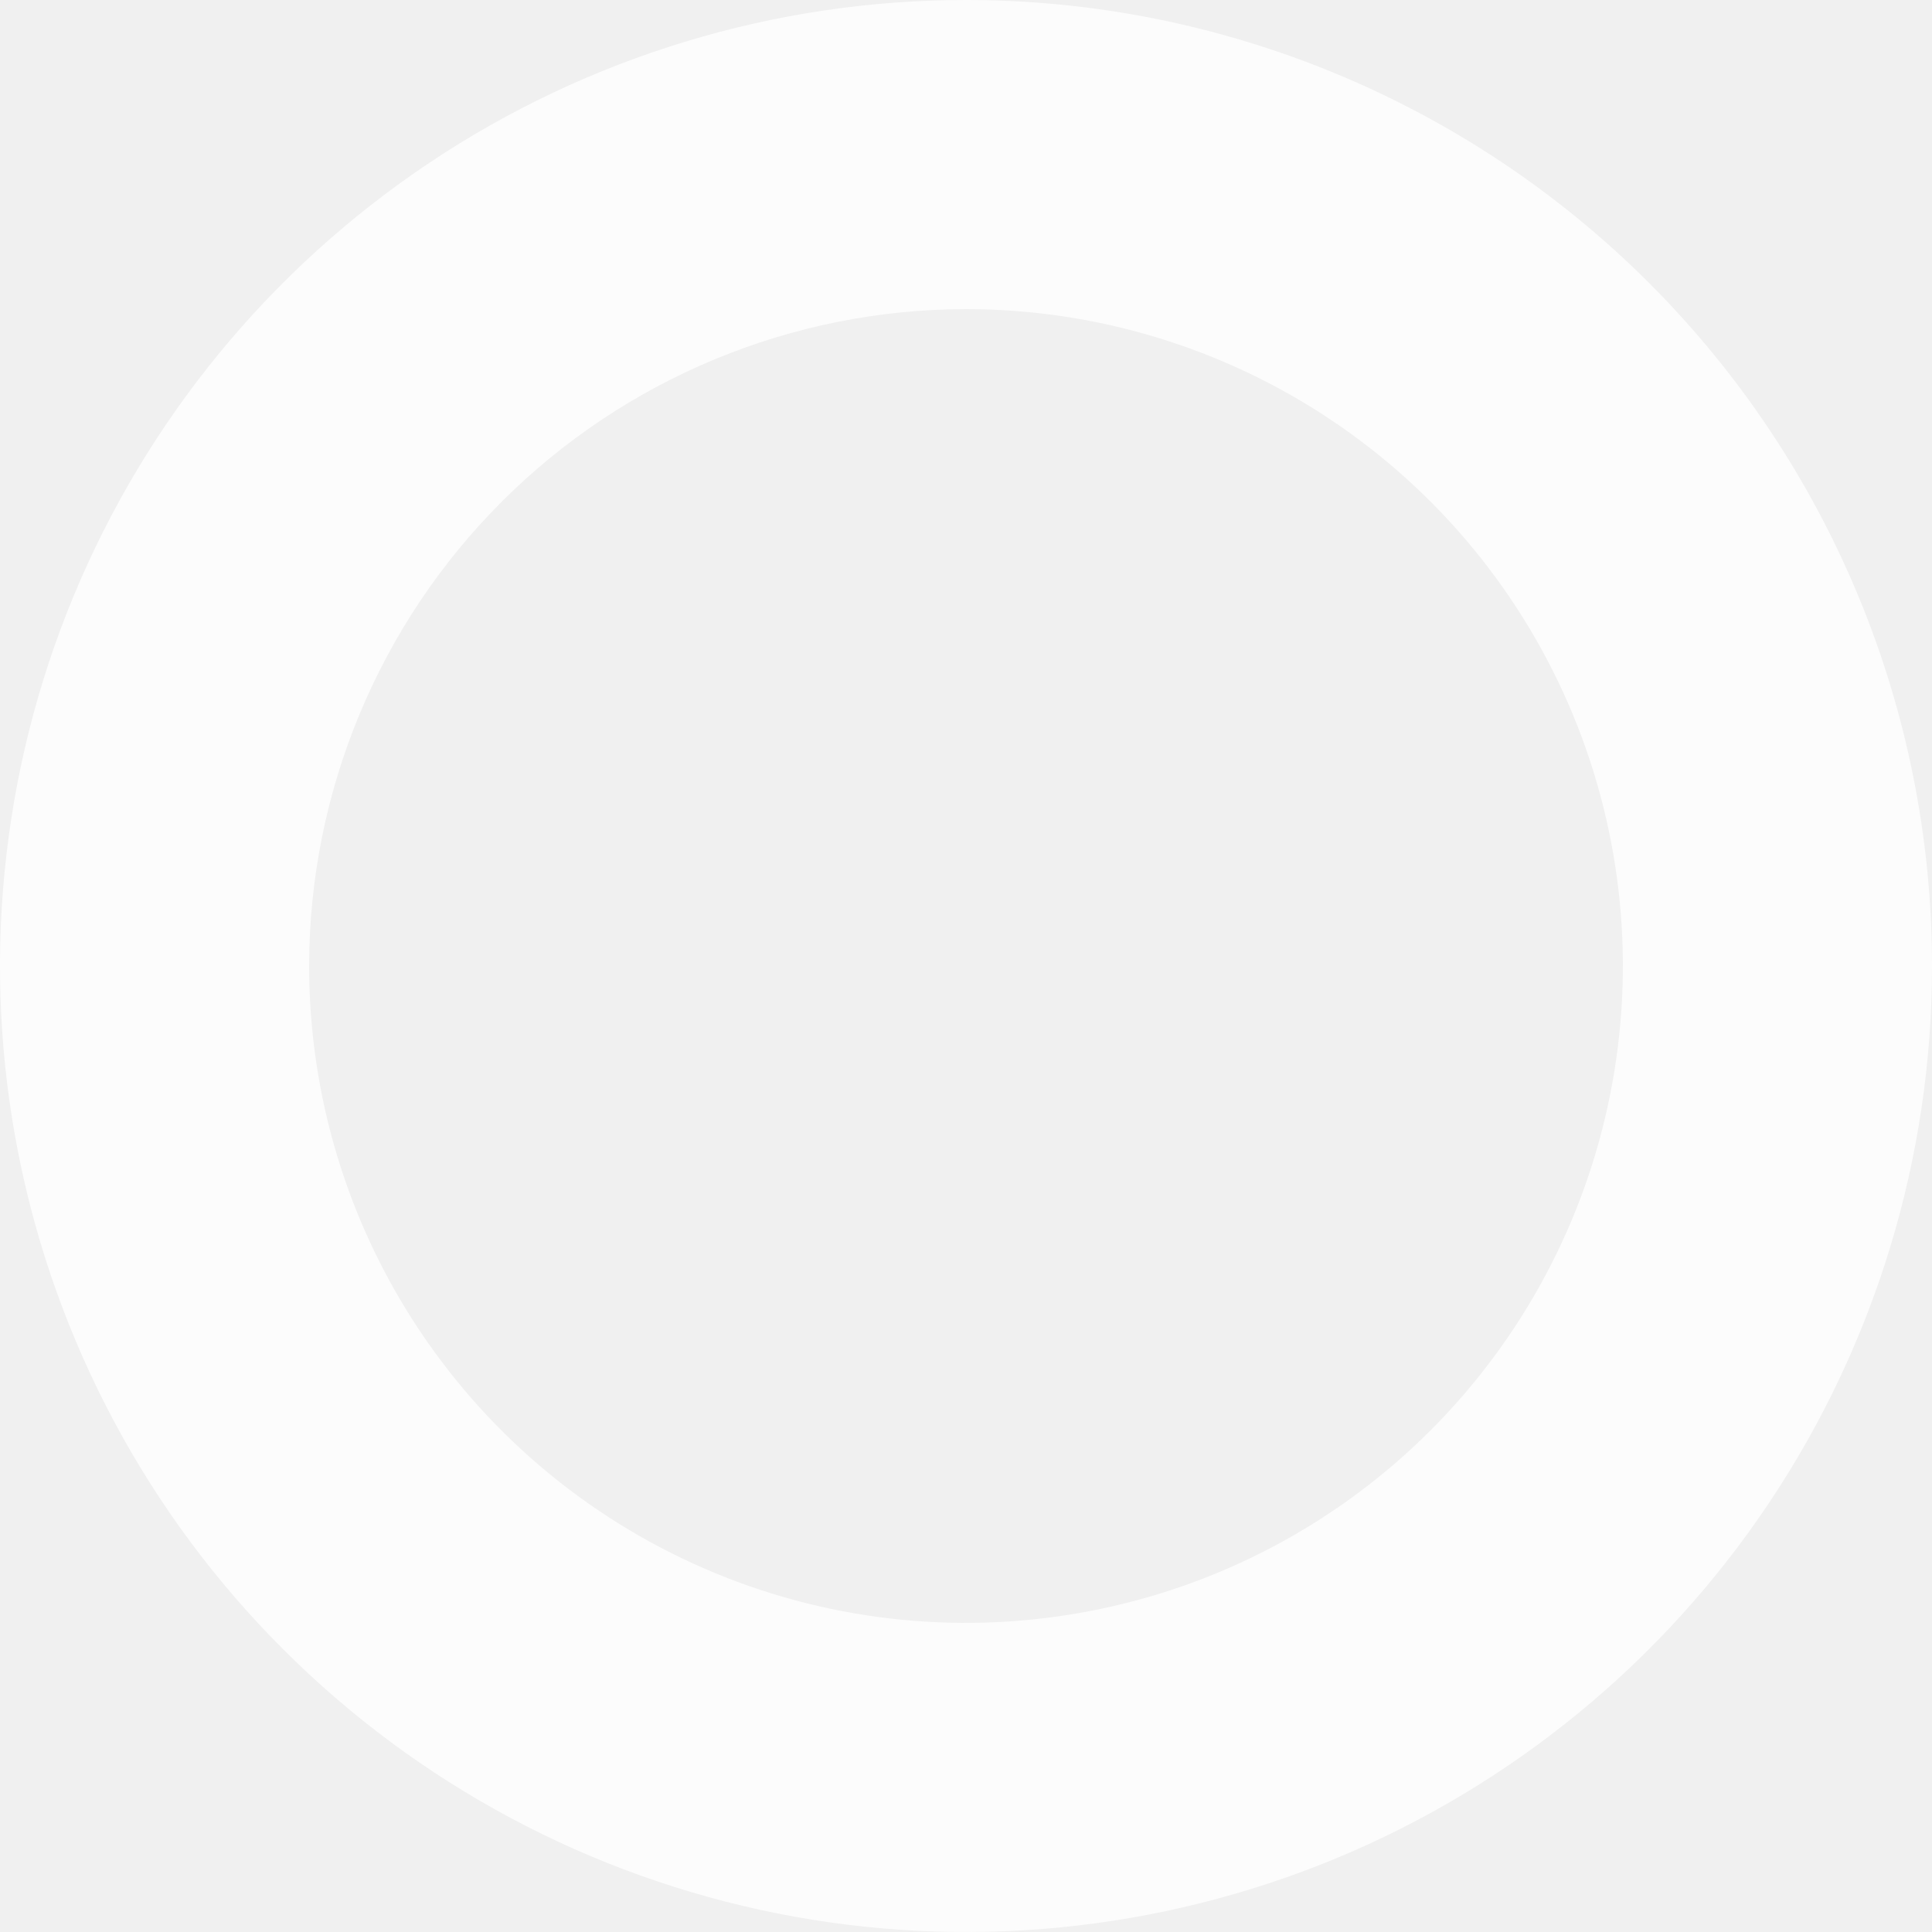
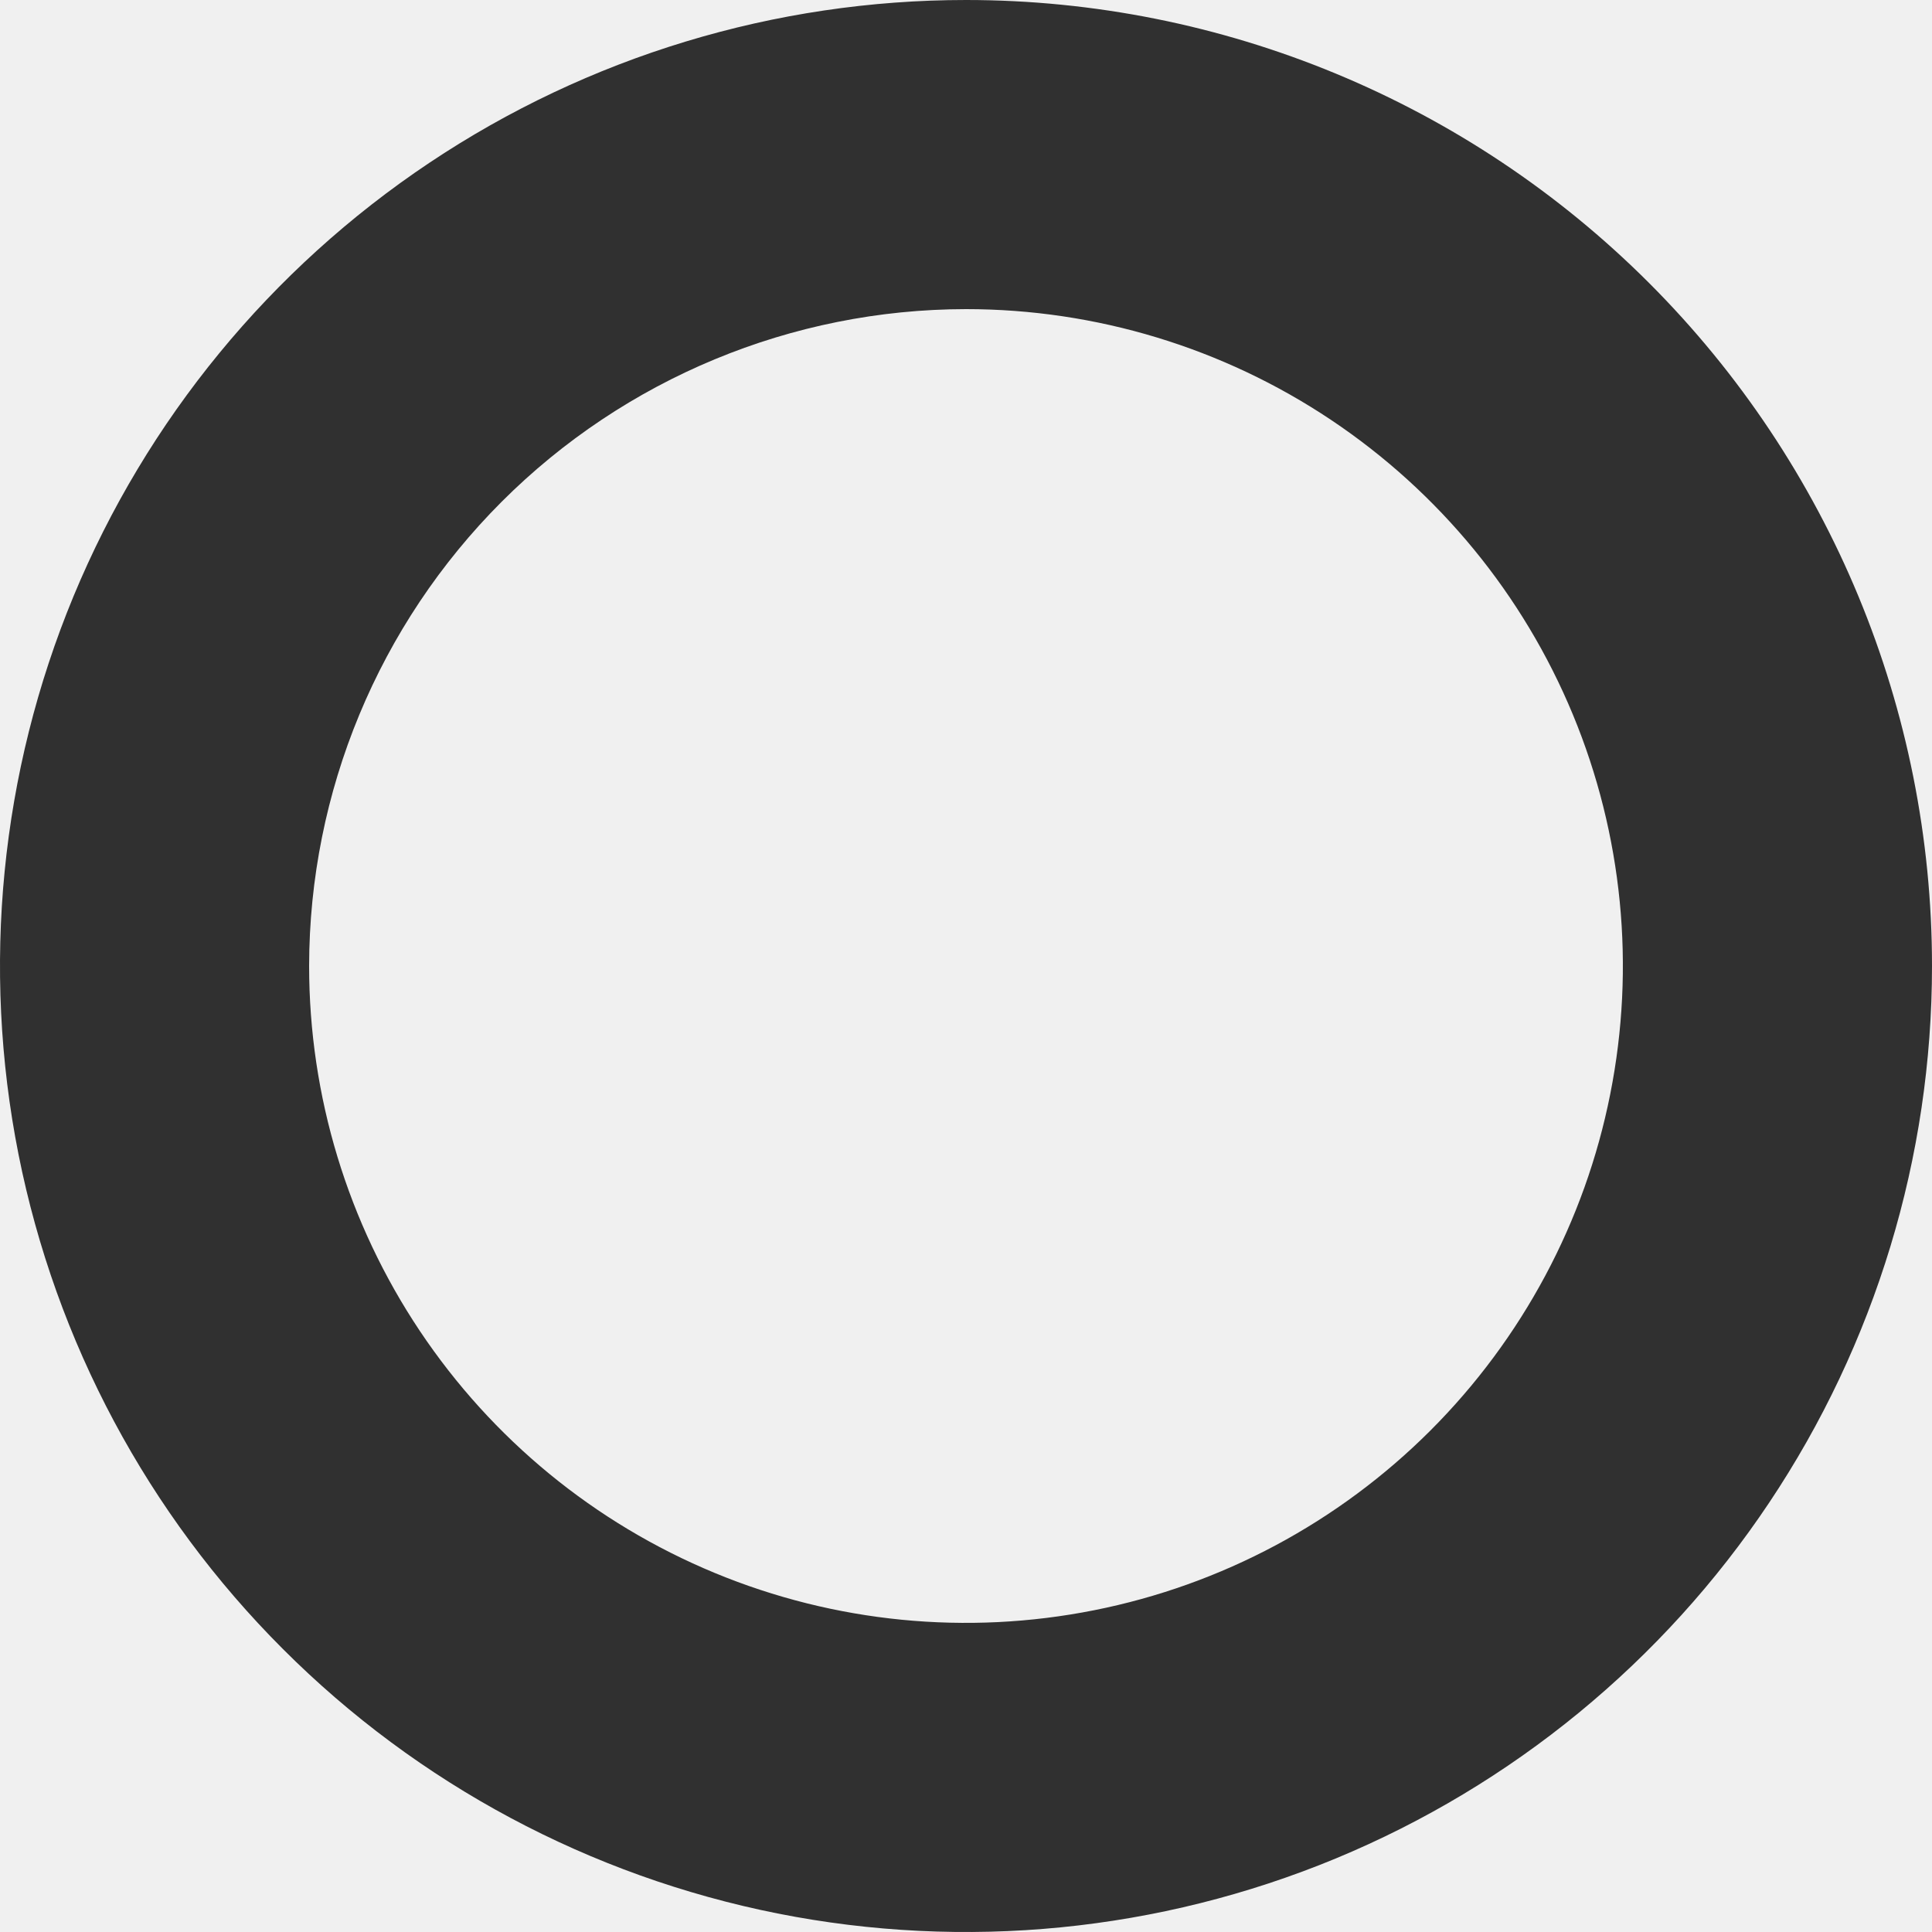
- <svg xmlns="http://www.w3.org/2000/svg" width="22" height="22" viewBox="0 0 22 22" fill="none">
-   <path d="M11 3.52C12.479 3.52 13.926 3.959 15.156 4.781C16.386 5.603 17.345 6.771 17.911 8.138C18.477 9.504 18.625 11.008 18.336 12.459C18.048 13.91 17.335 15.243 16.289 16.289C15.243 17.335 13.91 18.048 12.459 18.336C11.008 18.625 9.504 18.477 8.138 17.911C6.771 17.345 5.603 16.386 4.781 15.156C3.959 13.926 3.52 12.479 3.52 11C3.522 9.017 4.311 7.116 5.713 5.713C7.116 4.311 9.017 3.522 11 3.52ZM11 0C8.824 0 6.698 0.645 4.889 1.854C3.08 3.063 1.67 4.78 0.837 6.79C0.005 8.8 -0.213 11.012 0.211 13.146C0.636 15.28 1.683 17.24 3.222 18.778C4.76 20.317 6.72 21.364 8.854 21.789C10.988 22.213 13.2 21.995 15.21 21.163C17.22 20.33 18.938 18.92 20.146 17.111C21.355 15.302 22 13.176 22 11C22 8.083 20.841 5.285 18.778 3.222C16.715 1.159 13.917 0 11 0V0Z" fill="white" fill-opacity="0.8" />
+ <svg xmlns="http://www.w3.org/2000/svg" width="22" height="22" viewBox="0 0 22 22" fill="ffffff">
+   <path d="M11 3.52C12.479 3.52 13.926 3.959 15.156 4.781C16.386 5.603 17.345 6.771 17.911 8.138C18.477 9.504 18.625 11.008 18.336 12.459C18.048 13.91 17.335 15.243 16.289 16.289C15.243 17.335 13.91 18.048 12.459 18.336C11.008 18.625 9.504 18.477 8.138 17.911C6.771 17.345 5.603 16.386 4.781 15.156C3.959 13.926 3.52 12.479 3.52 11C3.522 9.017 4.311 7.116 5.713 5.713C7.116 4.311 9.017 3.522 11 3.52ZM11 0C8.824 0 6.698 0.645 4.889 1.854C3.08 3.063 1.67 4.78 0.837 6.79C0.005 8.8 -0.213 11.012 0.211 13.146C0.636 15.28 1.683 17.24 3.222 18.778C4.76 20.317 6.72 21.364 8.854 21.789C10.988 22.213 13.2 21.995 15.21 21.163C17.22 20.33 18.938 18.92 20.146 17.111C21.355 15.302 22 13.176 22 11C22 8.083 20.841 5.285 18.778 3.222C16.715 1.159 13.917 0 11 0V0Z" fill-opacity="0.8" />
</svg>
